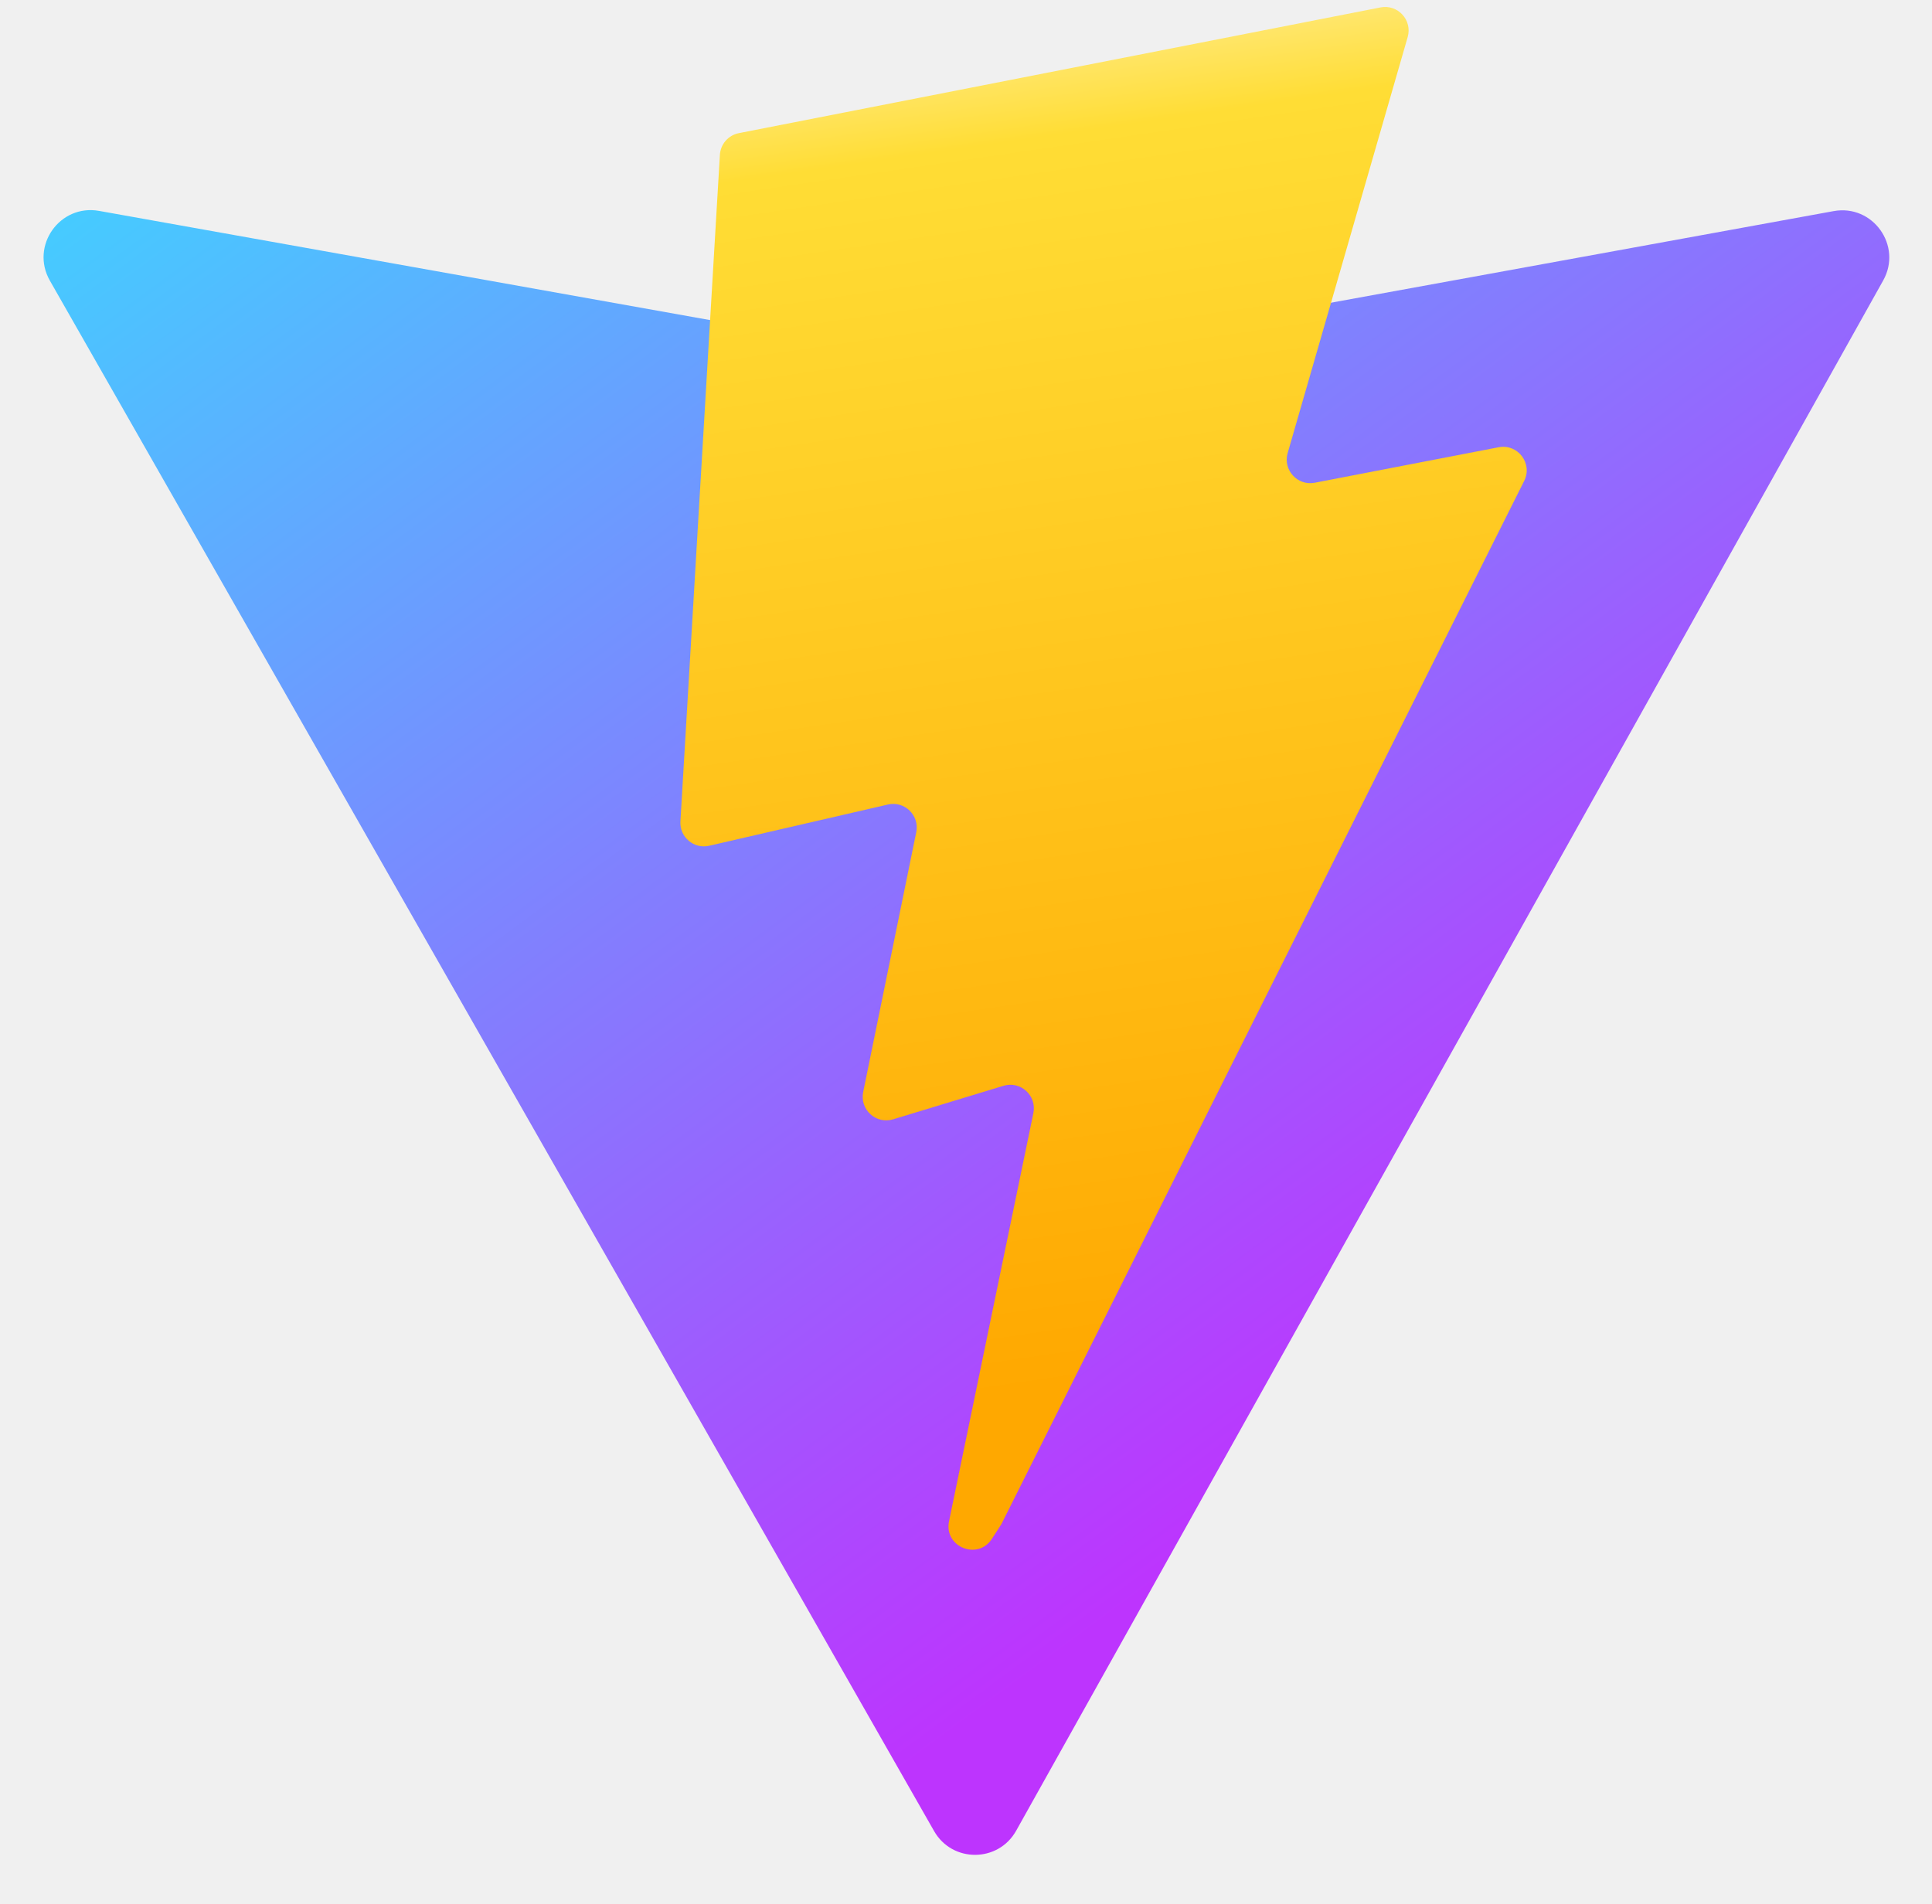
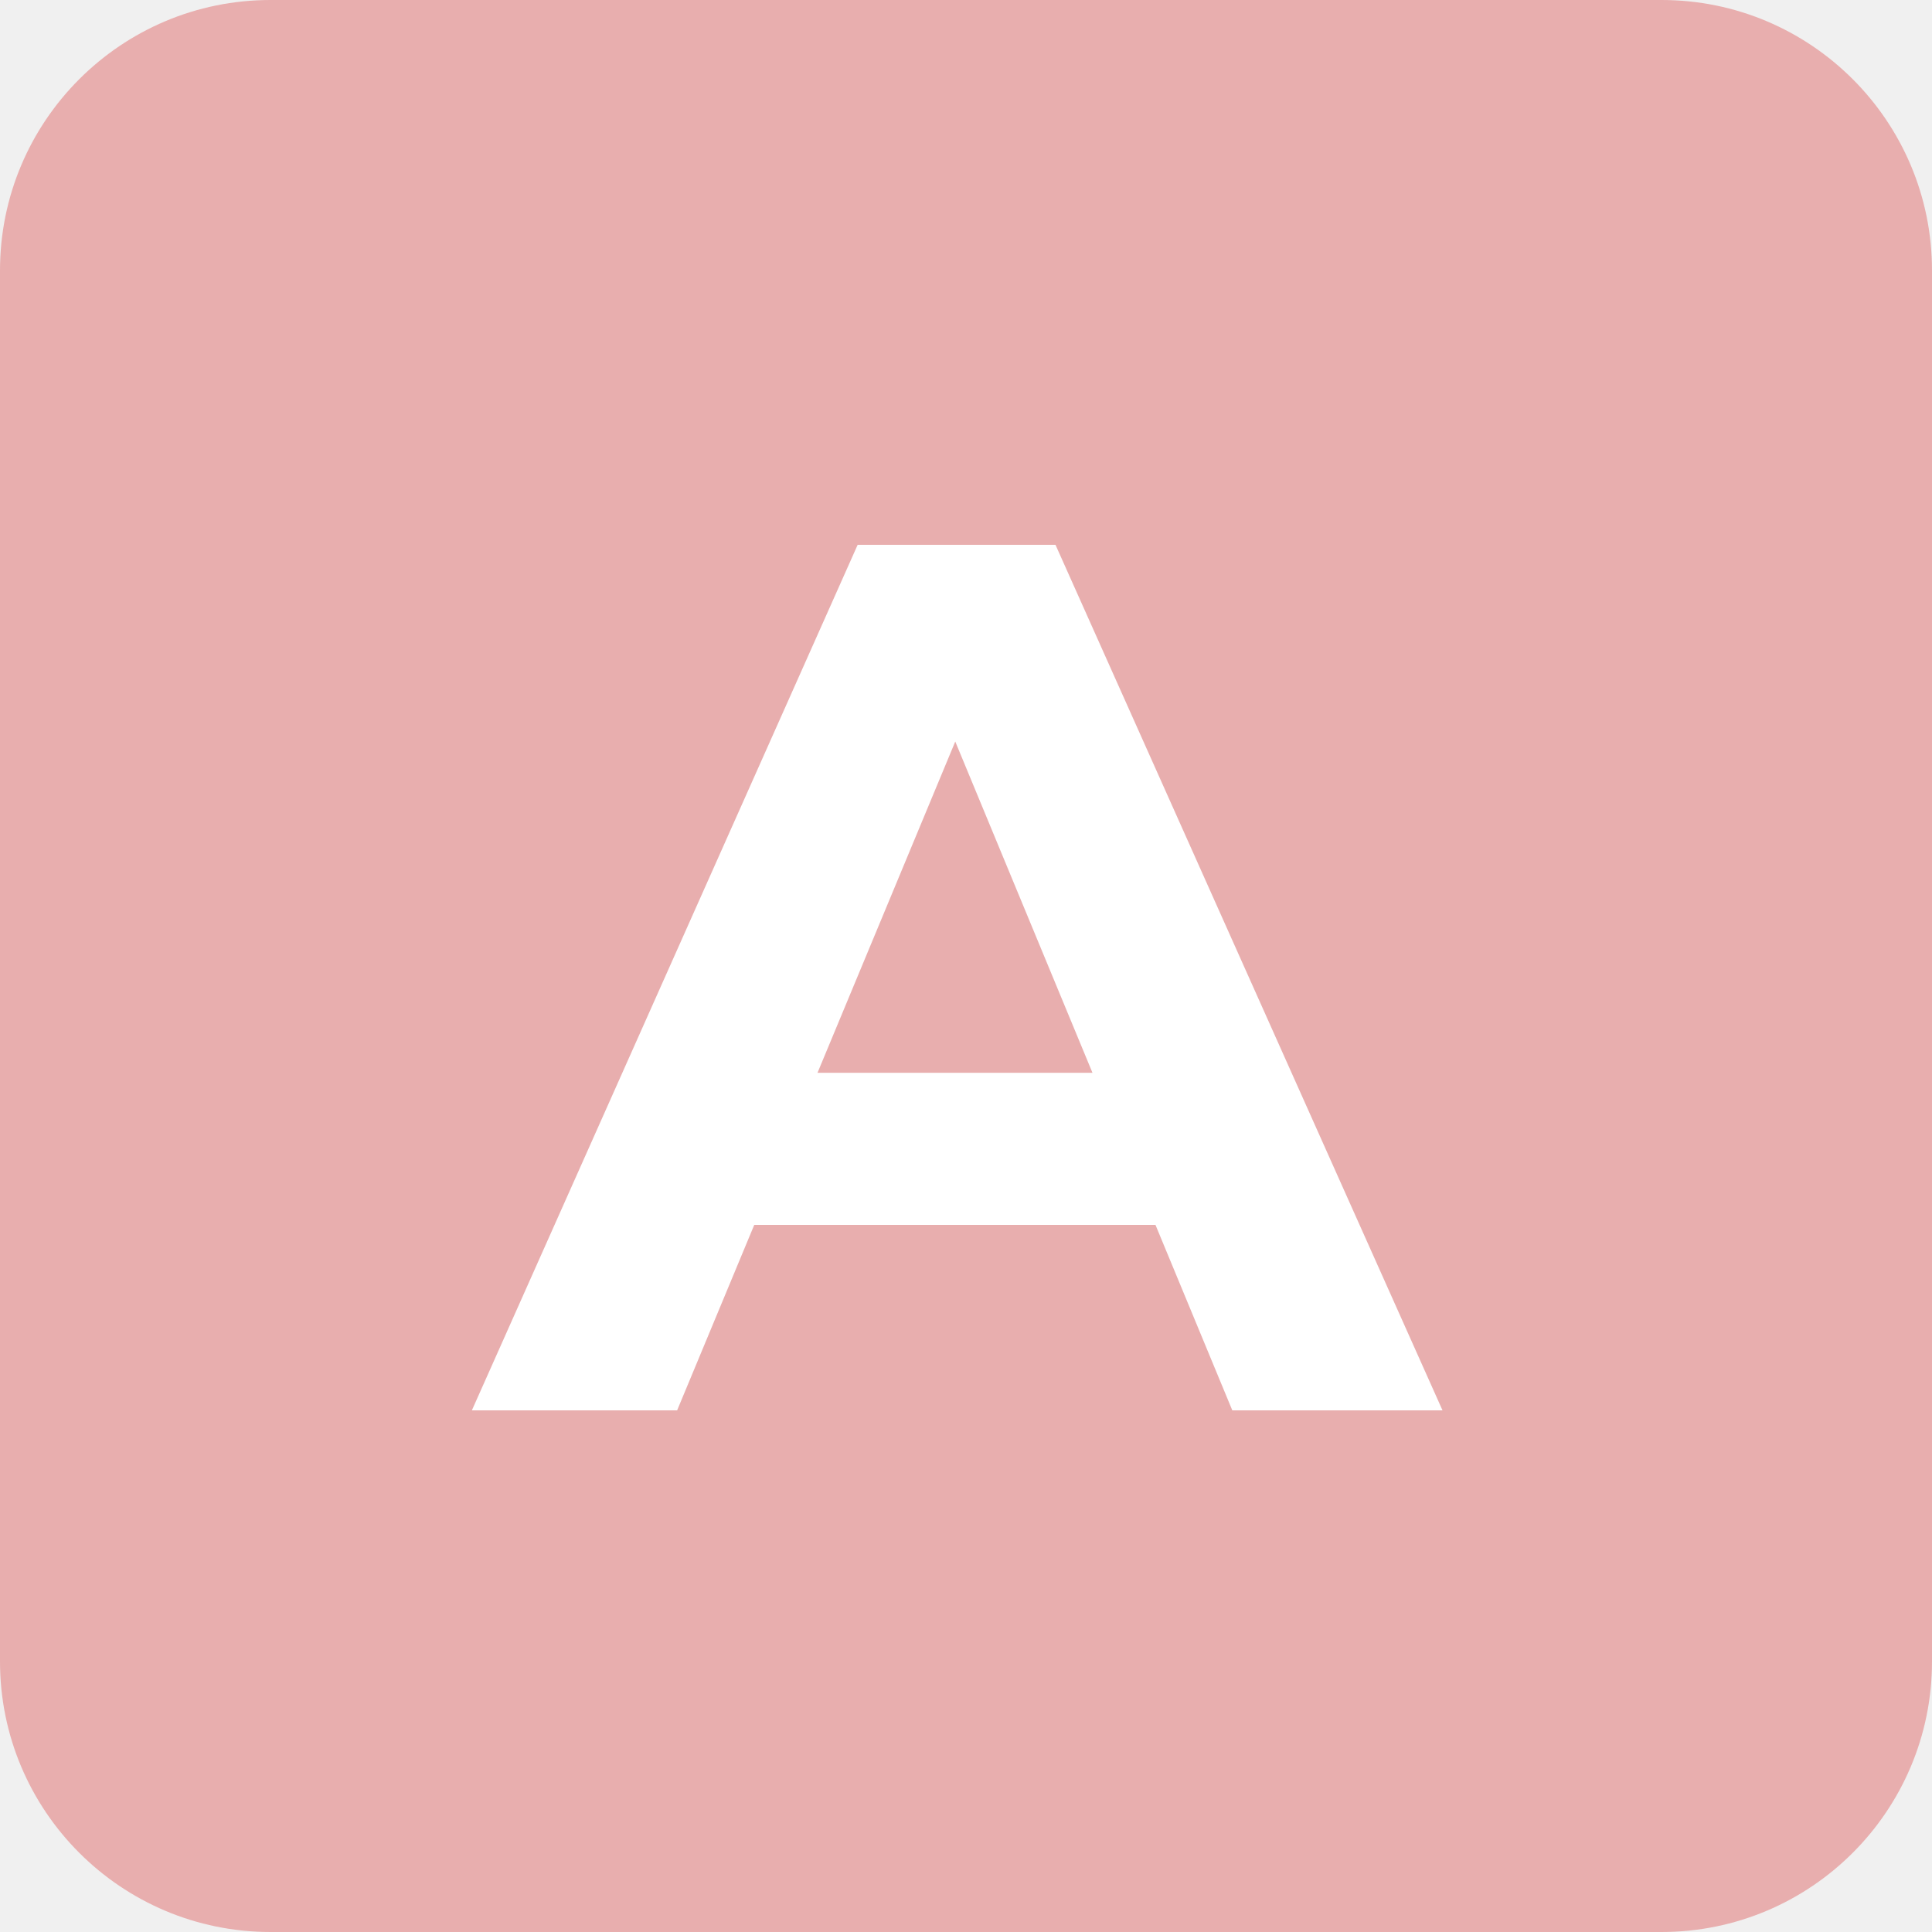
- <svg xmlns="http://www.w3.org/2000/svg" width="410" height="404" viewBox="0 0 410 404" fill="none">
-   <path d="M399.641 59.525L215.643 388.545C211.844 395.338 202.084 395.378 198.228 388.618L10.582 59.556C6.381 52.19 12.68 43.267 21.028 44.759L205.223 77.682C206.398 77.892 207.601 77.89 208.776 77.676L389.119 44.806C397.439 43.289 403.768 52.143 399.641 59.525Z" fill="url(#paint0_linear)" />
-   <path d="M292.965 1.574L156.801 28.255C154.563 28.694 152.906 30.59 152.771 32.866L144.395 174.33C144.198 177.662 147.258 180.248 150.51 179.498L188.42 170.749C191.967 169.931 195.172 173.055 194.443 176.622L183.18 231.775C182.422 235.487 185.907 238.661 189.532 237.56L212.947 230.446C216.577 229.344 220.065 232.527 219.297 236.242L201.398 322.875C200.278 328.294 207.486 331.249 210.492 326.603L212.5 323.5L323.454 102.072C325.312 98.365 322.108 94.137 318.036 94.923L279.014 102.454C275.347 103.161 272.227 99.746 273.262 96.158L298.731 7.867C299.767 4.273 296.636 0.855 292.965 1.574Z" fill="url(#paint1_linear)" />
-   <defs>
-     <linearGradient id="paint0_linear" x1="6" y1="33" x2="235" y2="344" gradientUnits="userSpaceOnUse">
-       <stop stop-color="#41D1FF" />
-       <stop offset="1" stop-color="#BD34FE" />
-     </linearGradient>
-     <linearGradient id="paint1_linear" x1="194.651" y1="8.818" x2="236.076" y2="292.989" gradientUnits="userSpaceOnUse">
-       <stop stop-color="#FFEA83" />
-       <stop offset="0.083" stop-color="#FFDD35" />
-       <stop offset="1" stop-color="#FFA800" />
-     </linearGradient>
-   </defs>
+ <svg xmlns="http://www.w3.org/2000/svg" width="100" height="100" viewBox="0 0 100 100" fill="none">
+   <rect width="100" height="100" rx="14" fill="#E8AEAE" />
+   <path d="M24.424 73L44.392 28.2H54.632L74.664 73H63.784L47.4 33.448H51.496L35.048 73H24.424ZM34.408 63.4L37.16 55.528H60.2L63.016 63.4H34.408Z" fill="white" />
</svg>
